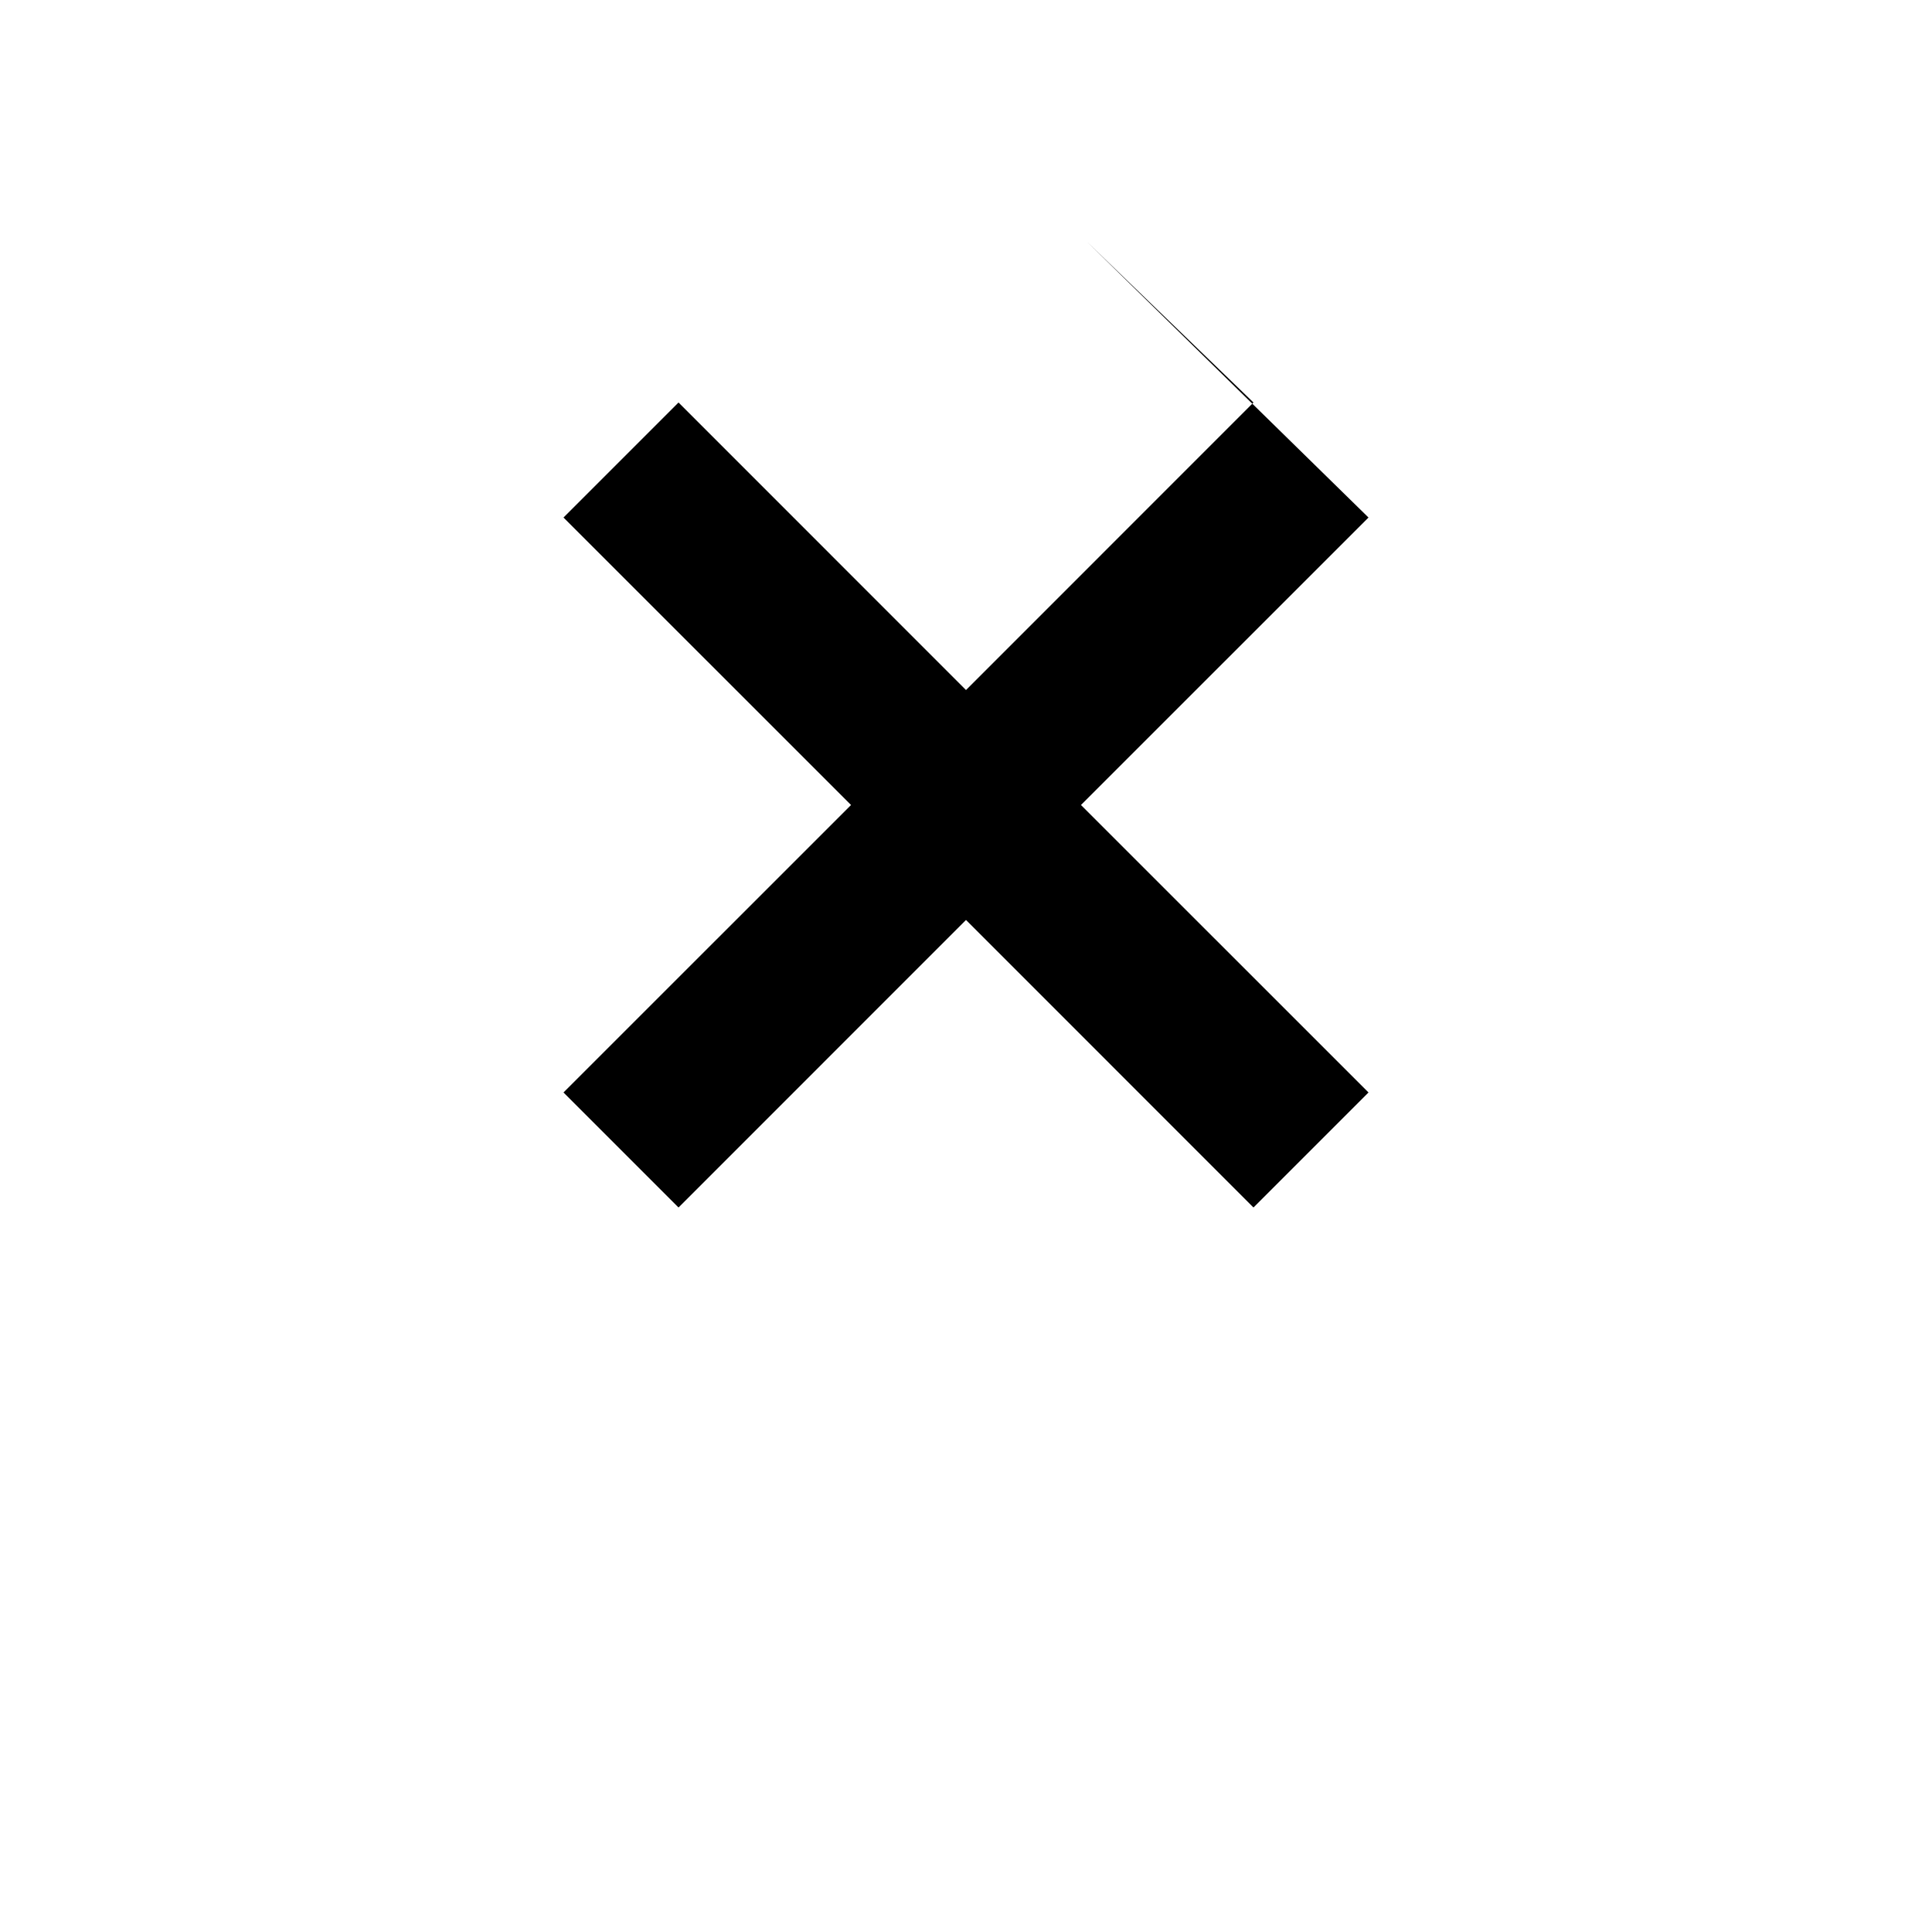
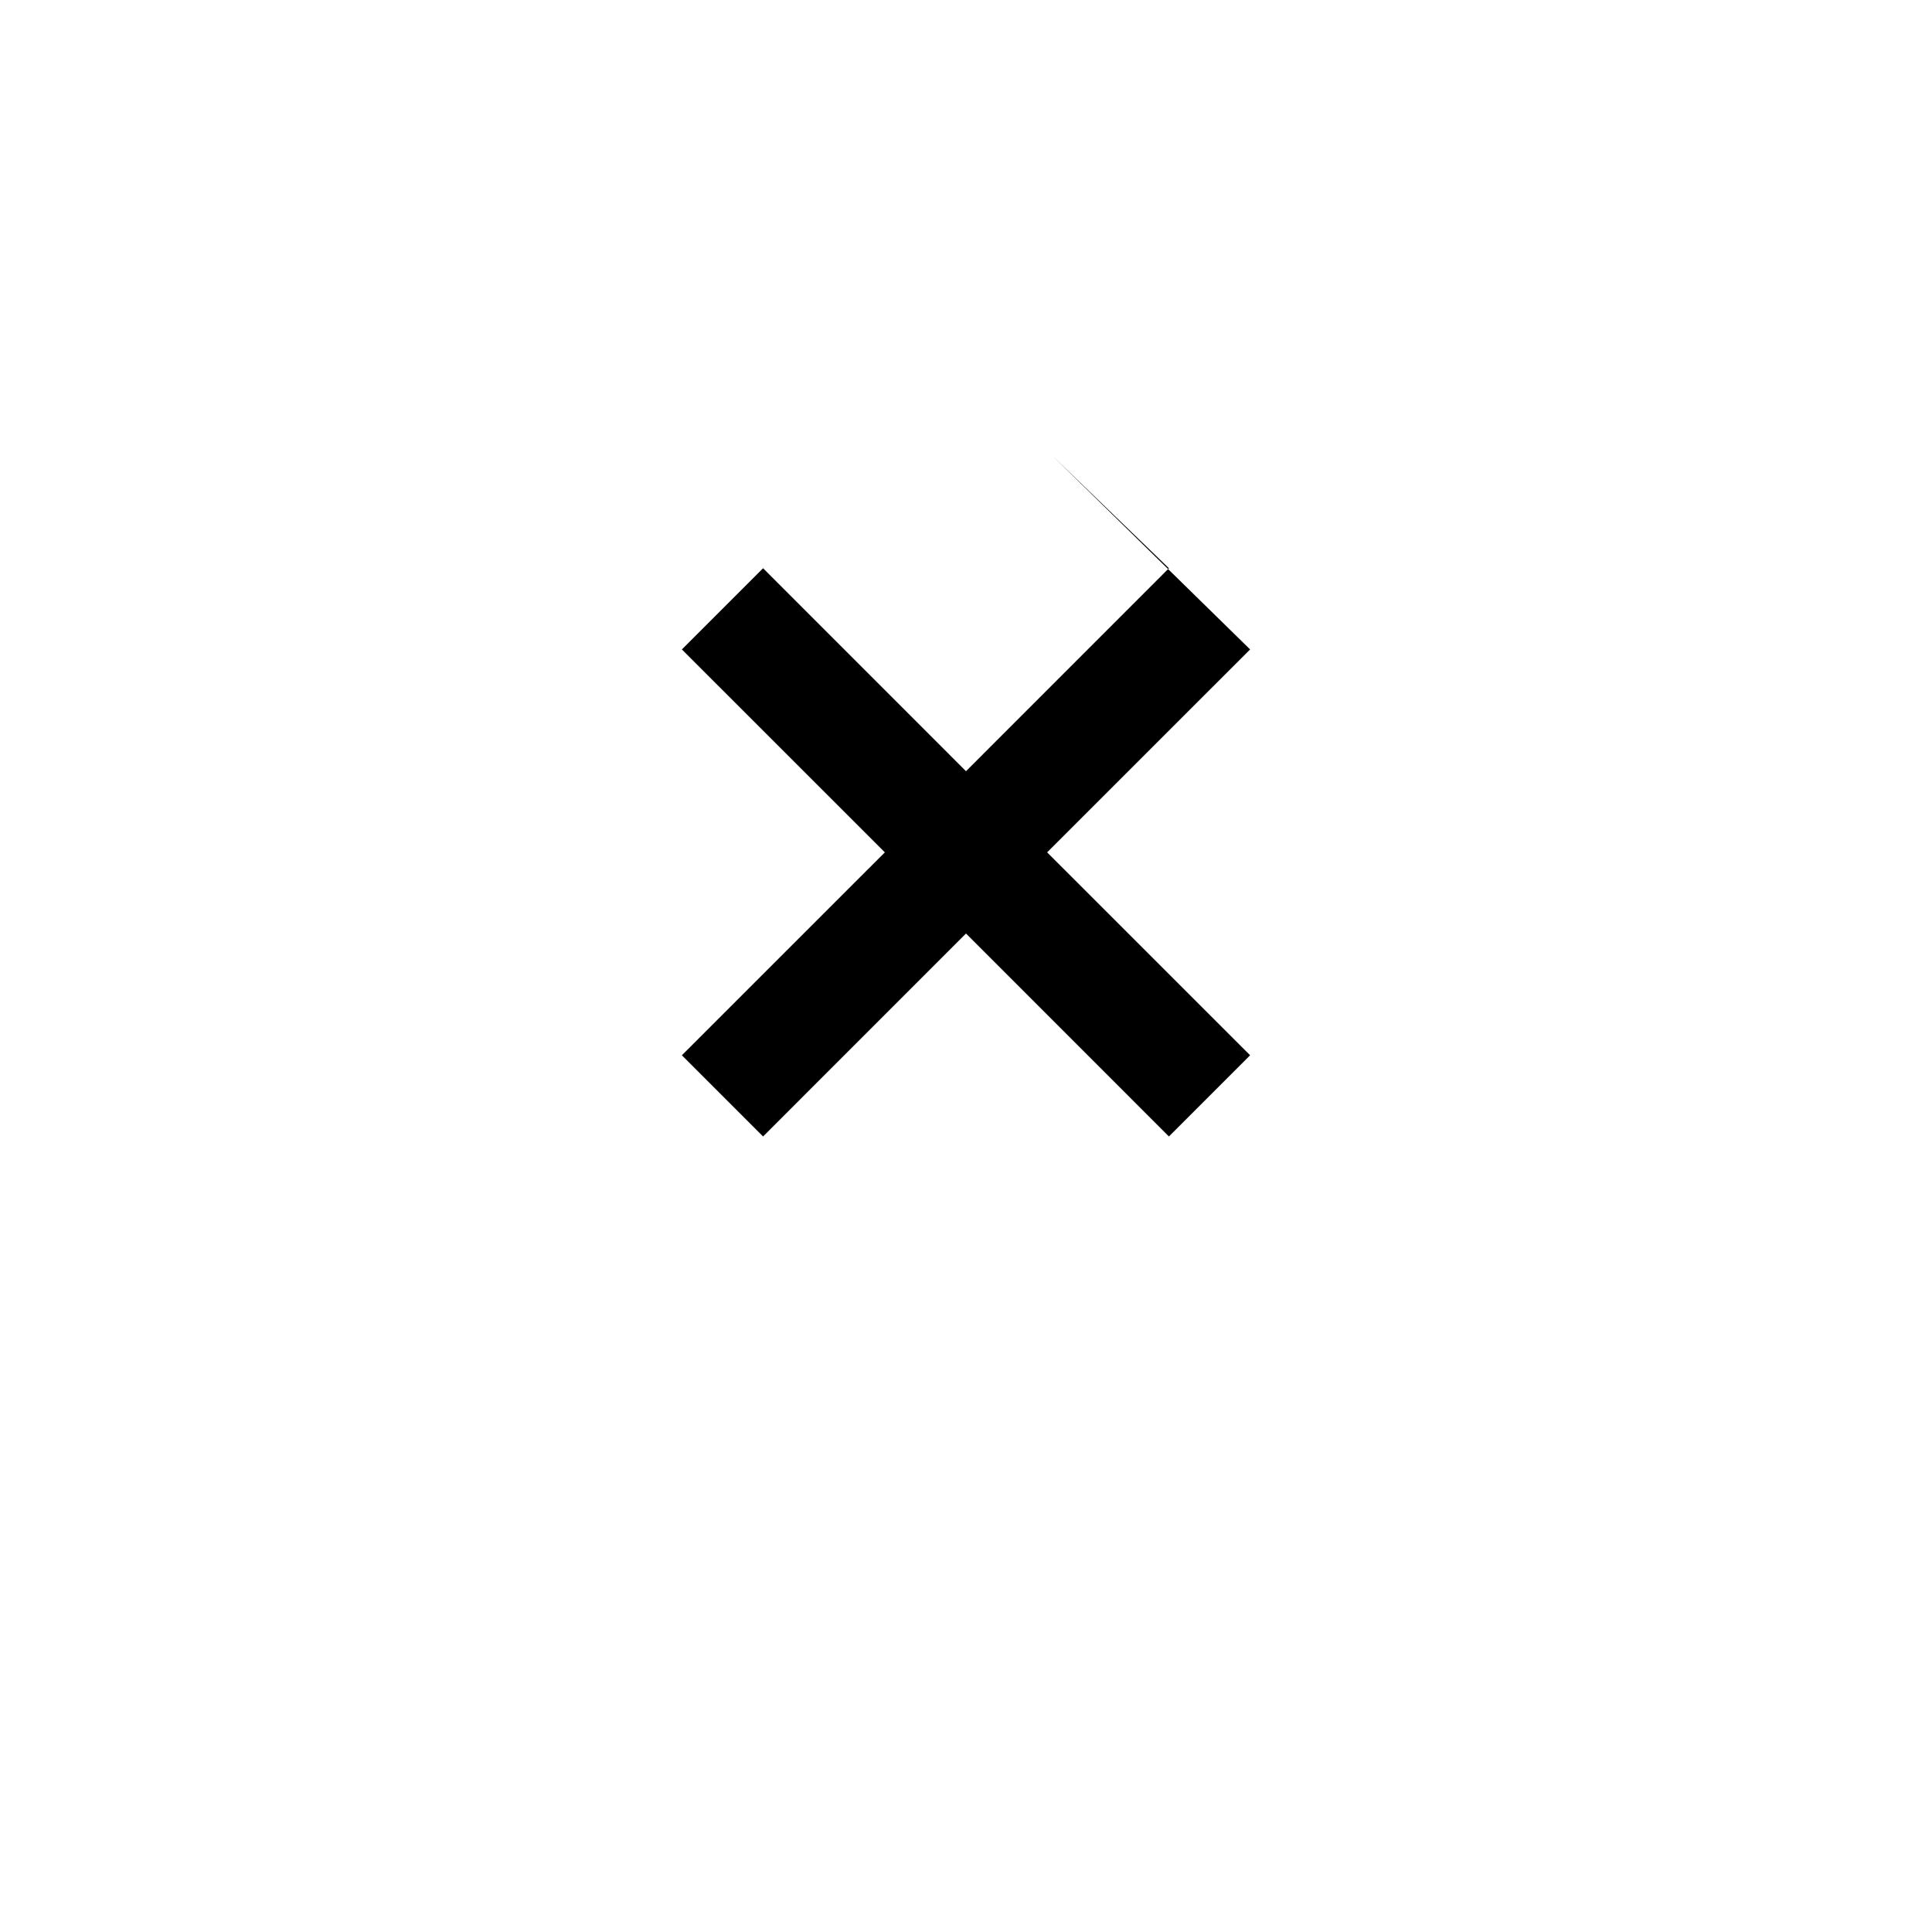
- <svg xmlns="http://www.w3.org/2000/svg" width="1em" height="1em" viewBox="0 2 24 24" fill="none">
+ <svg xmlns="http://www.w3.org/2000/svg" width="1em" height="1em" viewBox="4 -3 16 34" fill="none">
  <path d="M13.5 5L17 8.429 13.428 12 17 15.571 15.571 17 12 13.428 8.429 17 7 15.571 10.572 12 7 8.429 8.429 7 12 10.572 15.571 7Z" fill="currentColor" />
</svg>
